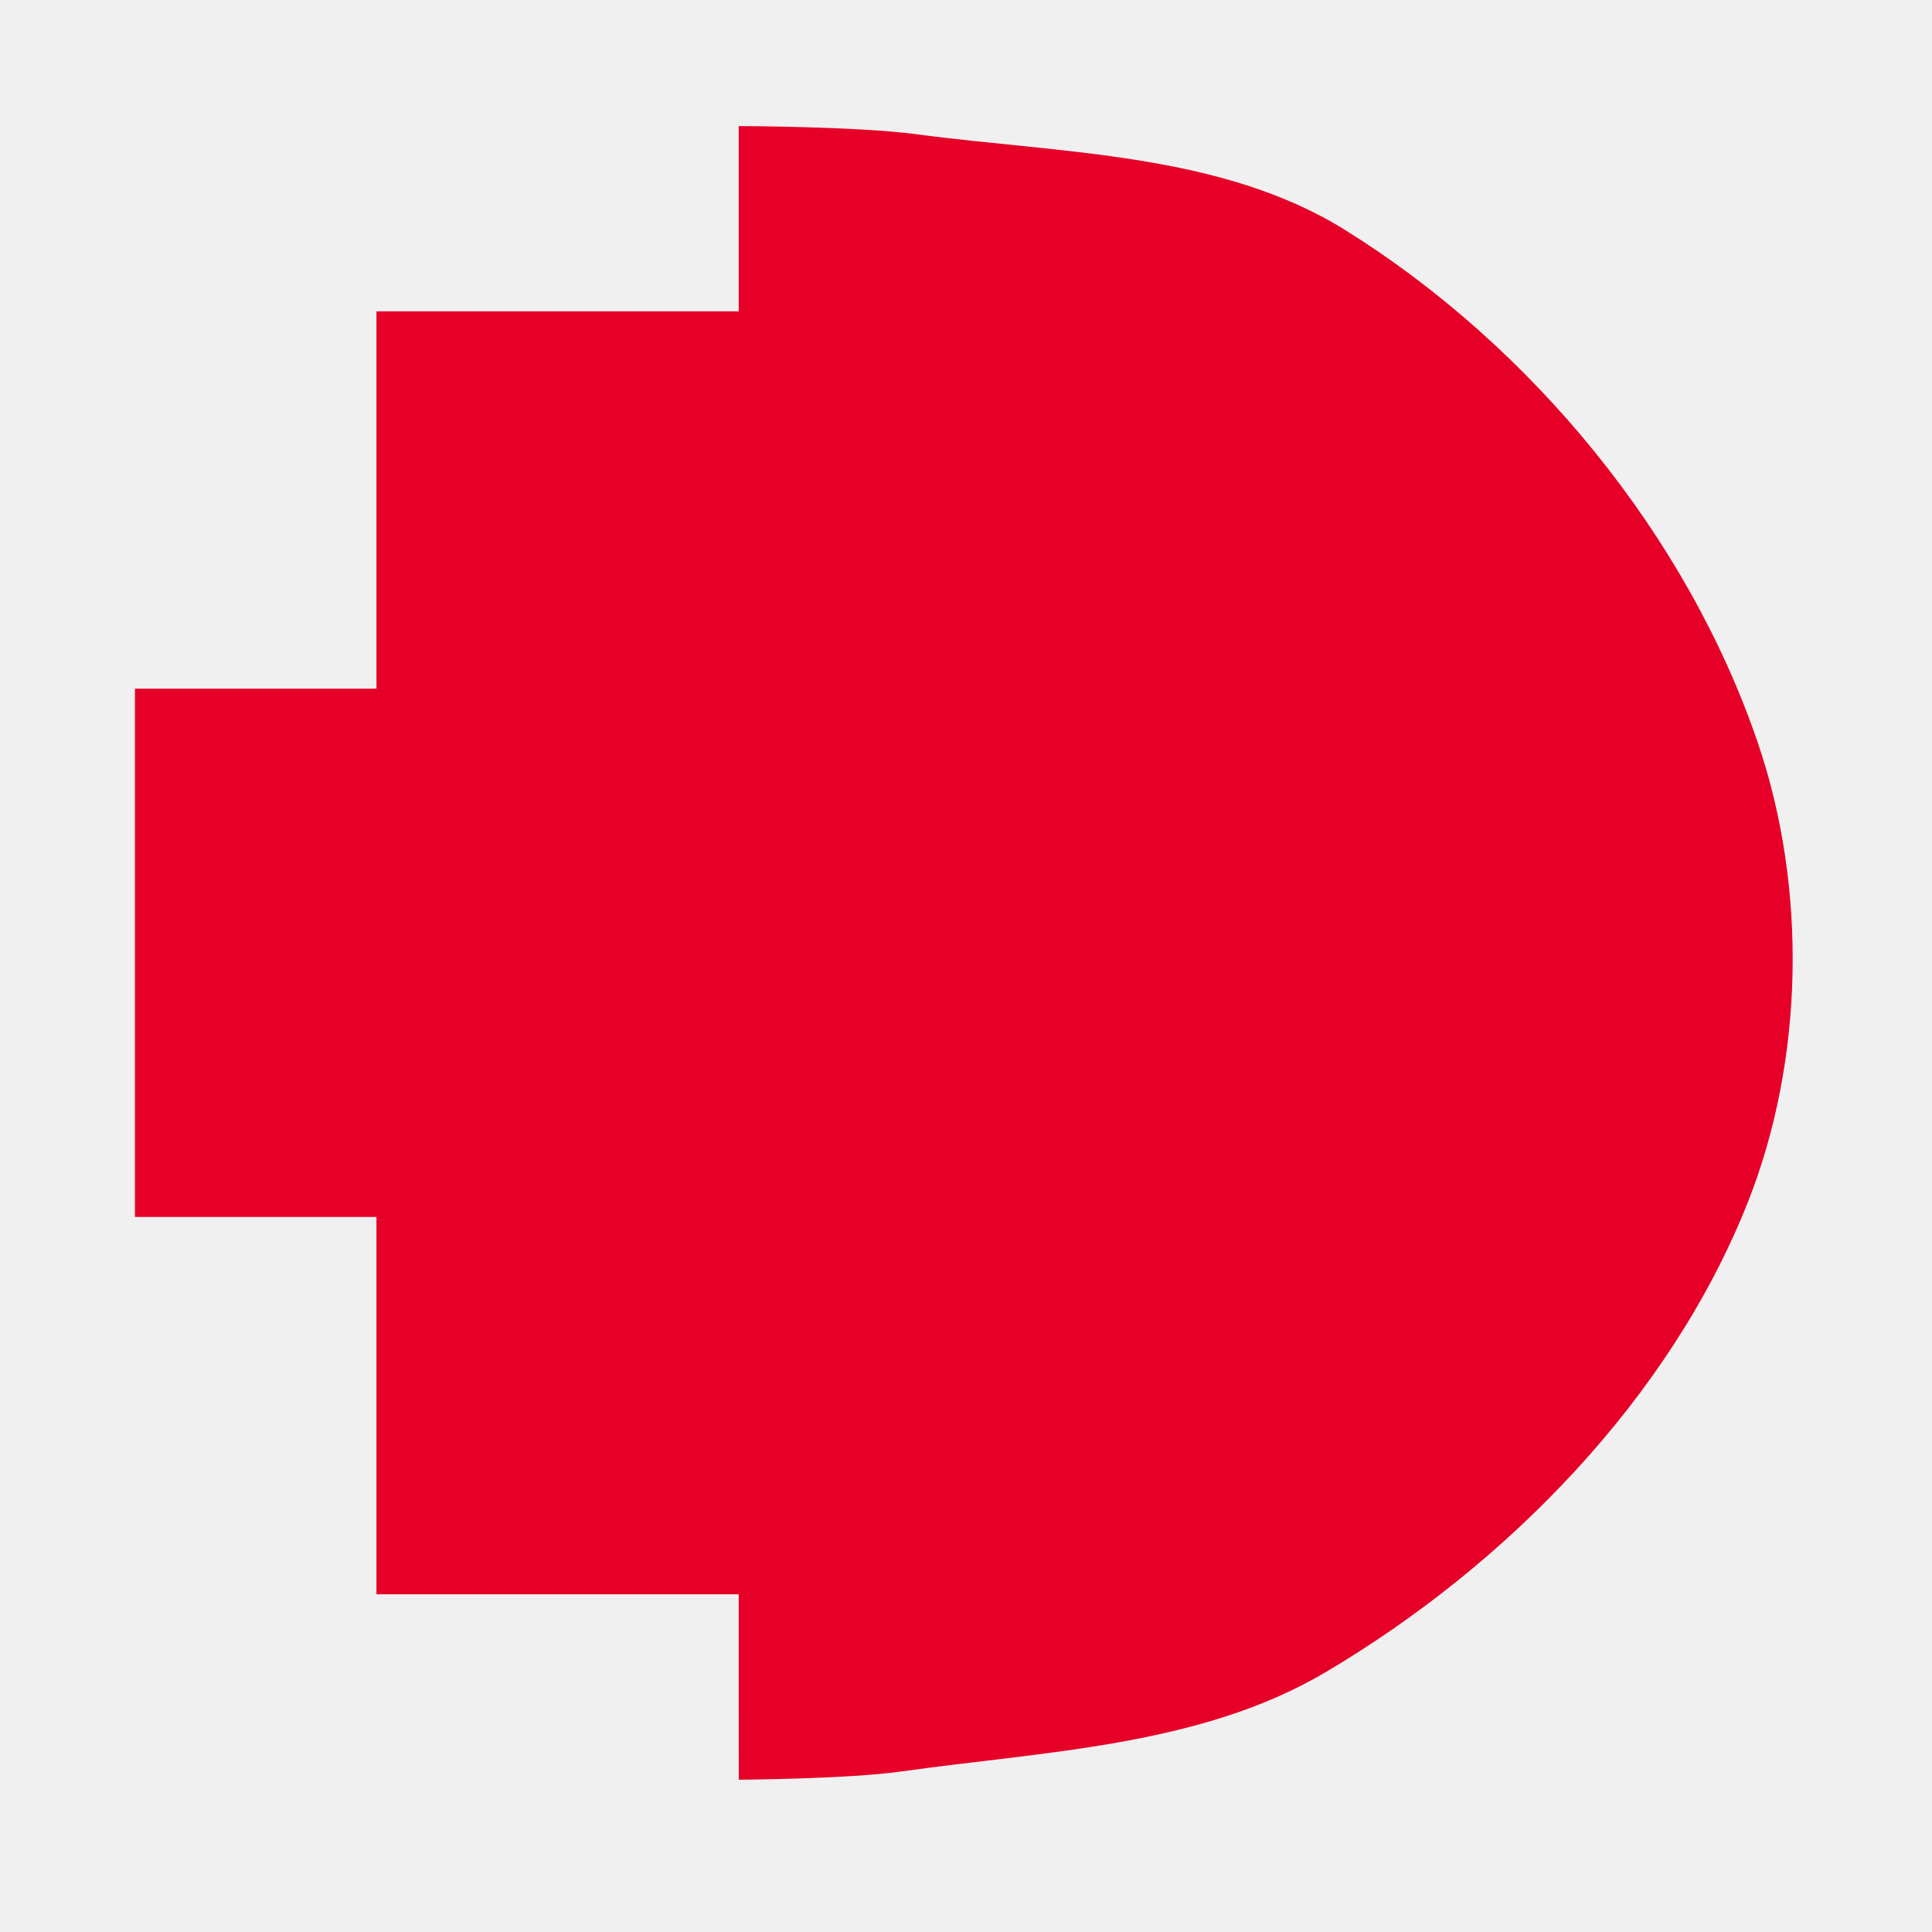
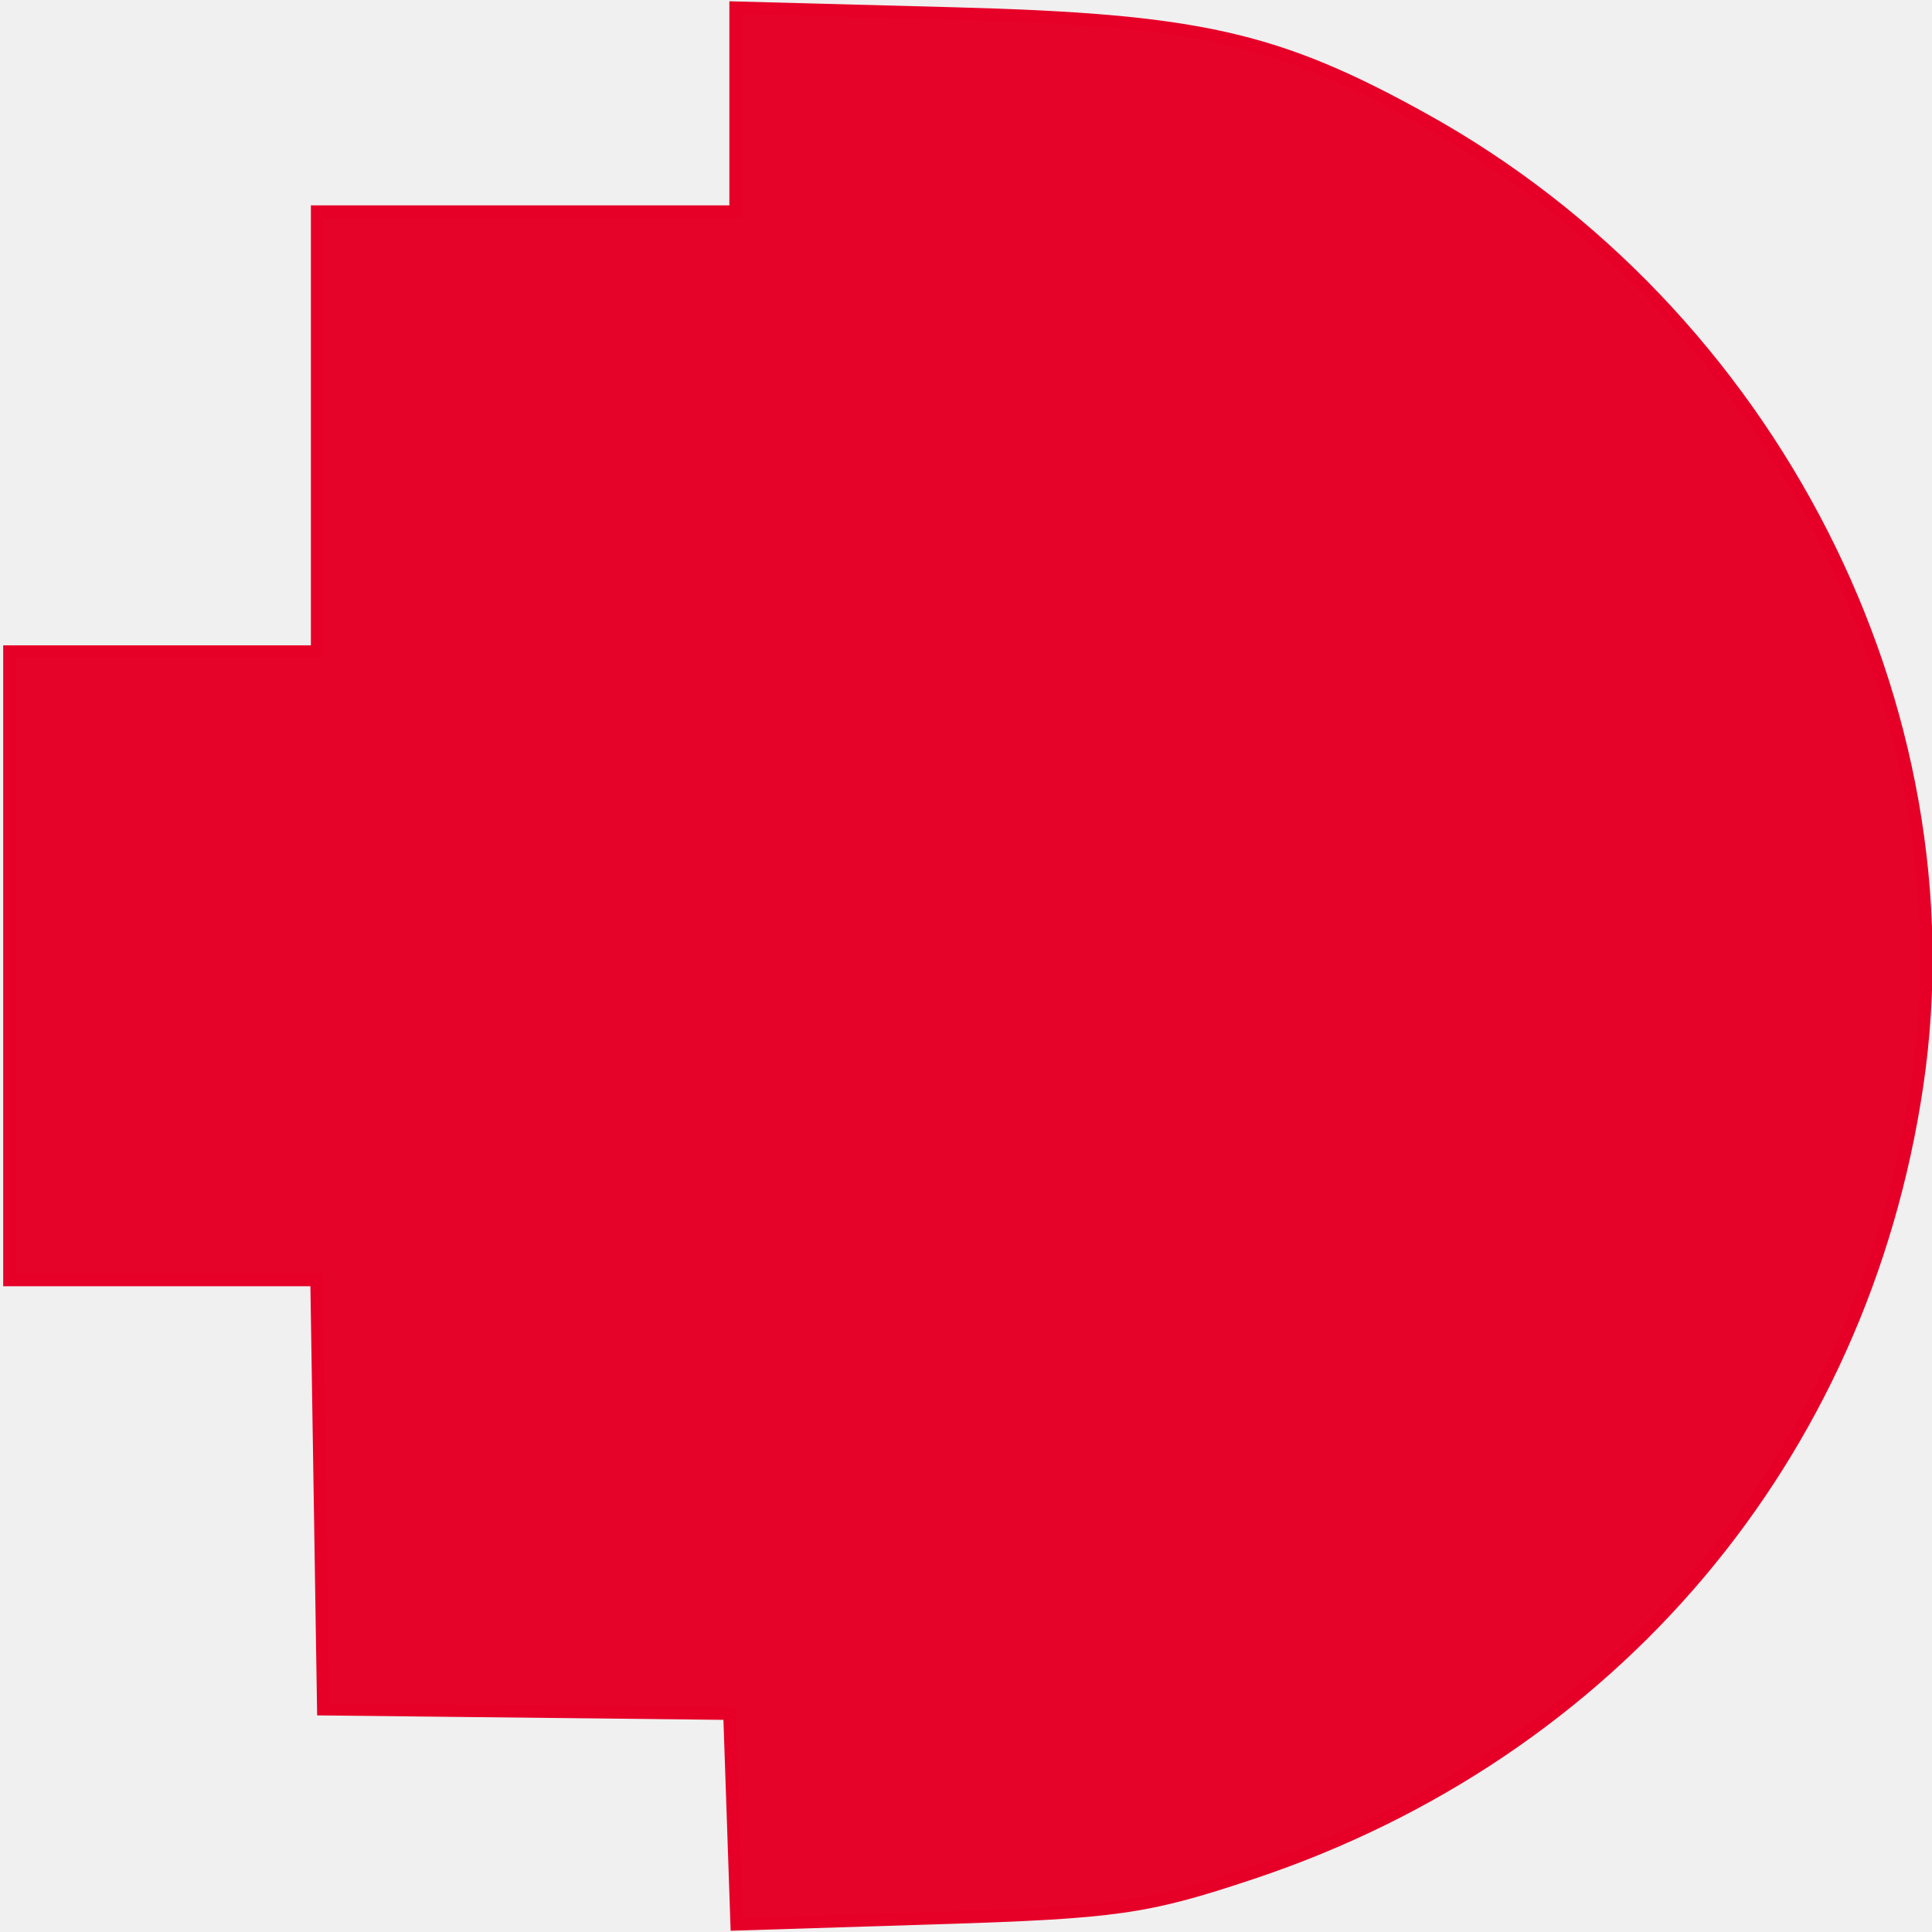
<svg xmlns="http://www.w3.org/2000/svg" viewBox="0 0 128 128" height="128" width="128" id="svg4852" version="1.1">
  <defs id="defs4856" />
  <rect y="9.035" x="48.941" height="108.875" width="19.426" id="rect4864" style="opacity:0;fill:#444444;fill-opacity:1;stroke:#ffffff;stroke-width:0.5;stroke-miterlimit:4;stroke-dasharray:none;stroke-opacity:1" />
  <rect y="21.082" x="25.148" height="82.824" width="23.341" id="rect4866" style="opacity:0;fill:#444444;fill-opacity:1;stroke:#ffffff;stroke-width:0.5;stroke-miterlimit:4;stroke-dasharray:none;stroke-opacity:1" />
  <rect y="103.906" x="24.245" height="2.259" width="0.904" id="rect4868" style="opacity:0;fill:#444444;fill-opacity:1;stroke:#ffffff;stroke-width:0.5;stroke-miterlimit:4;stroke-dasharray:none;stroke-opacity:1" />
-   <path id="path4870" d="m 48.941,111.769 v -6.142 h -12 -12 v -12.5 -12.5 h -8 -8 v -17.5 -17.5 h 8 8 v -12.5 -12.5 h 12 12 V 14.49 8.353 c 0,0 7.864,0.019 11.75,0.537 9.62,1.284 20.177,1.216 28.418,6.343 12.358,7.688 22.684,20.242 27.367,34.022 3.261,9.598 3.054,20.978 -0.679,30.402 -5.139,12.972 -15.97,24.03 -27.978,31.134 -8.287,4.902 -18.592,5.232 -28.126,6.576 -3.553,0.501 -10.75,0.543 -10.75,0.543 z" style="fill:#e60028;fill-opacity:1" />
  <path d="m 118.212,61.365 a 37.572,51.727 0 0 1 -0.003,0.634 L 80.64,61.365 Z" id="path4937" style="opacity:0;fill:#e60028;fill-opacity:1;stroke:#ffffff;stroke-width:0.5;stroke-miterlimit:4;stroke-dasharray:none;stroke-opacity:1" />
  <path d="m 97.581,37.496 a 8.433,4.367 0 0 1 -6.33e-4,0.054 l -8.432,-0.054 z" id="path4939" style="opacity:0;fill:#e60028;fill-opacity:1;stroke:#ffffff;stroke-width:0.5;stroke-miterlimit:4;stroke-dasharray:none;stroke-opacity:1" />
  <path d="m 97.581,51.049 a 0.151,17.92 0 0 1 -1.1e-5,0.22 l -0.151,-0.22 z" id="path4941" style="opacity:0;fill:#e60028;fill-opacity:1;stroke:#ffffff;stroke-width:0.5;stroke-miterlimit:4;stroke-dasharray:none;stroke-opacity:1" />
  <path d="m 123.332,116.856 a 43.671,9.638 0 0 1 -16.051,7.465 l -27.619,-7.465 z" id="path4943" style="opacity:0;fill:#e60028;fill-opacity:1;stroke:#ffffff;stroke-width:0.5;stroke-miterlimit:4;stroke-dasharray:none;stroke-opacity:1" />
  <path d="M 103.906,74.391 A 24.621,49.242 0 0 1 94.856,112.534 L 79.285,74.391 Z" id="path4948" style="opacity:0;fill:#e60028;fill-opacity:1;stroke:#ffffff;stroke-width:0.5;stroke-miterlimit:4;stroke-dasharray:none;stroke-opacity:1" />
  <path d="M 48.941,4.744 A 2.334,0.678 0 0 1 48.083,5.268 L 46.607,4.744 Z" id="path4952" style="opacity:0;fill:#e60028;fill-opacity:1;stroke:#ffffff;stroke-width:0.5;stroke-miterlimit:4;stroke-dasharray:none;stroke-opacity:1" />
  <path d="M 75.595,37.647 A 19.125,34.334 0 0 1 68.566,64.242 L 56.471,37.647 Z" id="path4954" style="opacity:0;fill:#e60028;fill-opacity:1;stroke:#ffffff;stroke-width:0.5;stroke-miterlimit:4;stroke-dasharray:none;stroke-opacity:1" />
  <path d="m 17.167,53.007 -48.287,-27.205 10.952,-54.33 55.055,-6.373 23.074,50.391 z" id="path4956" style="opacity:0;fill:#e60028;fill-opacity:1;stroke:#ffffff;stroke-width:0.5;stroke-miterlimit:4;stroke-dasharray:none;stroke-opacity:1" />
+   <path id="path7816" d="M 48.734,0.508 V 7.263 14.018 H 34.871 21.009 V 28.592 43.166 H 10.816 0.623 V 63.985 84.805 H 10.797 20.971 l 0.223,14.218 0.223,14.218 13.455,0.148 13.455,0.148 0.239,6.978 0.239,6.978 13.216,-0.413 c 11.968,-0.374 13.947,-0.656 20.962,-3.001 C 106.841,116.103 123.358,96.537 127.012,71.918 130.725,46.902 117.348,20.682 94.358,7.918 84.592,2.496 79.397,1.325 63.208,0.893 Z" style="fill:#e60028;fill-opacity:0.986;stroke:#e60028;stroke-width:0.824;stroke-opacity:1" />
</svg>
